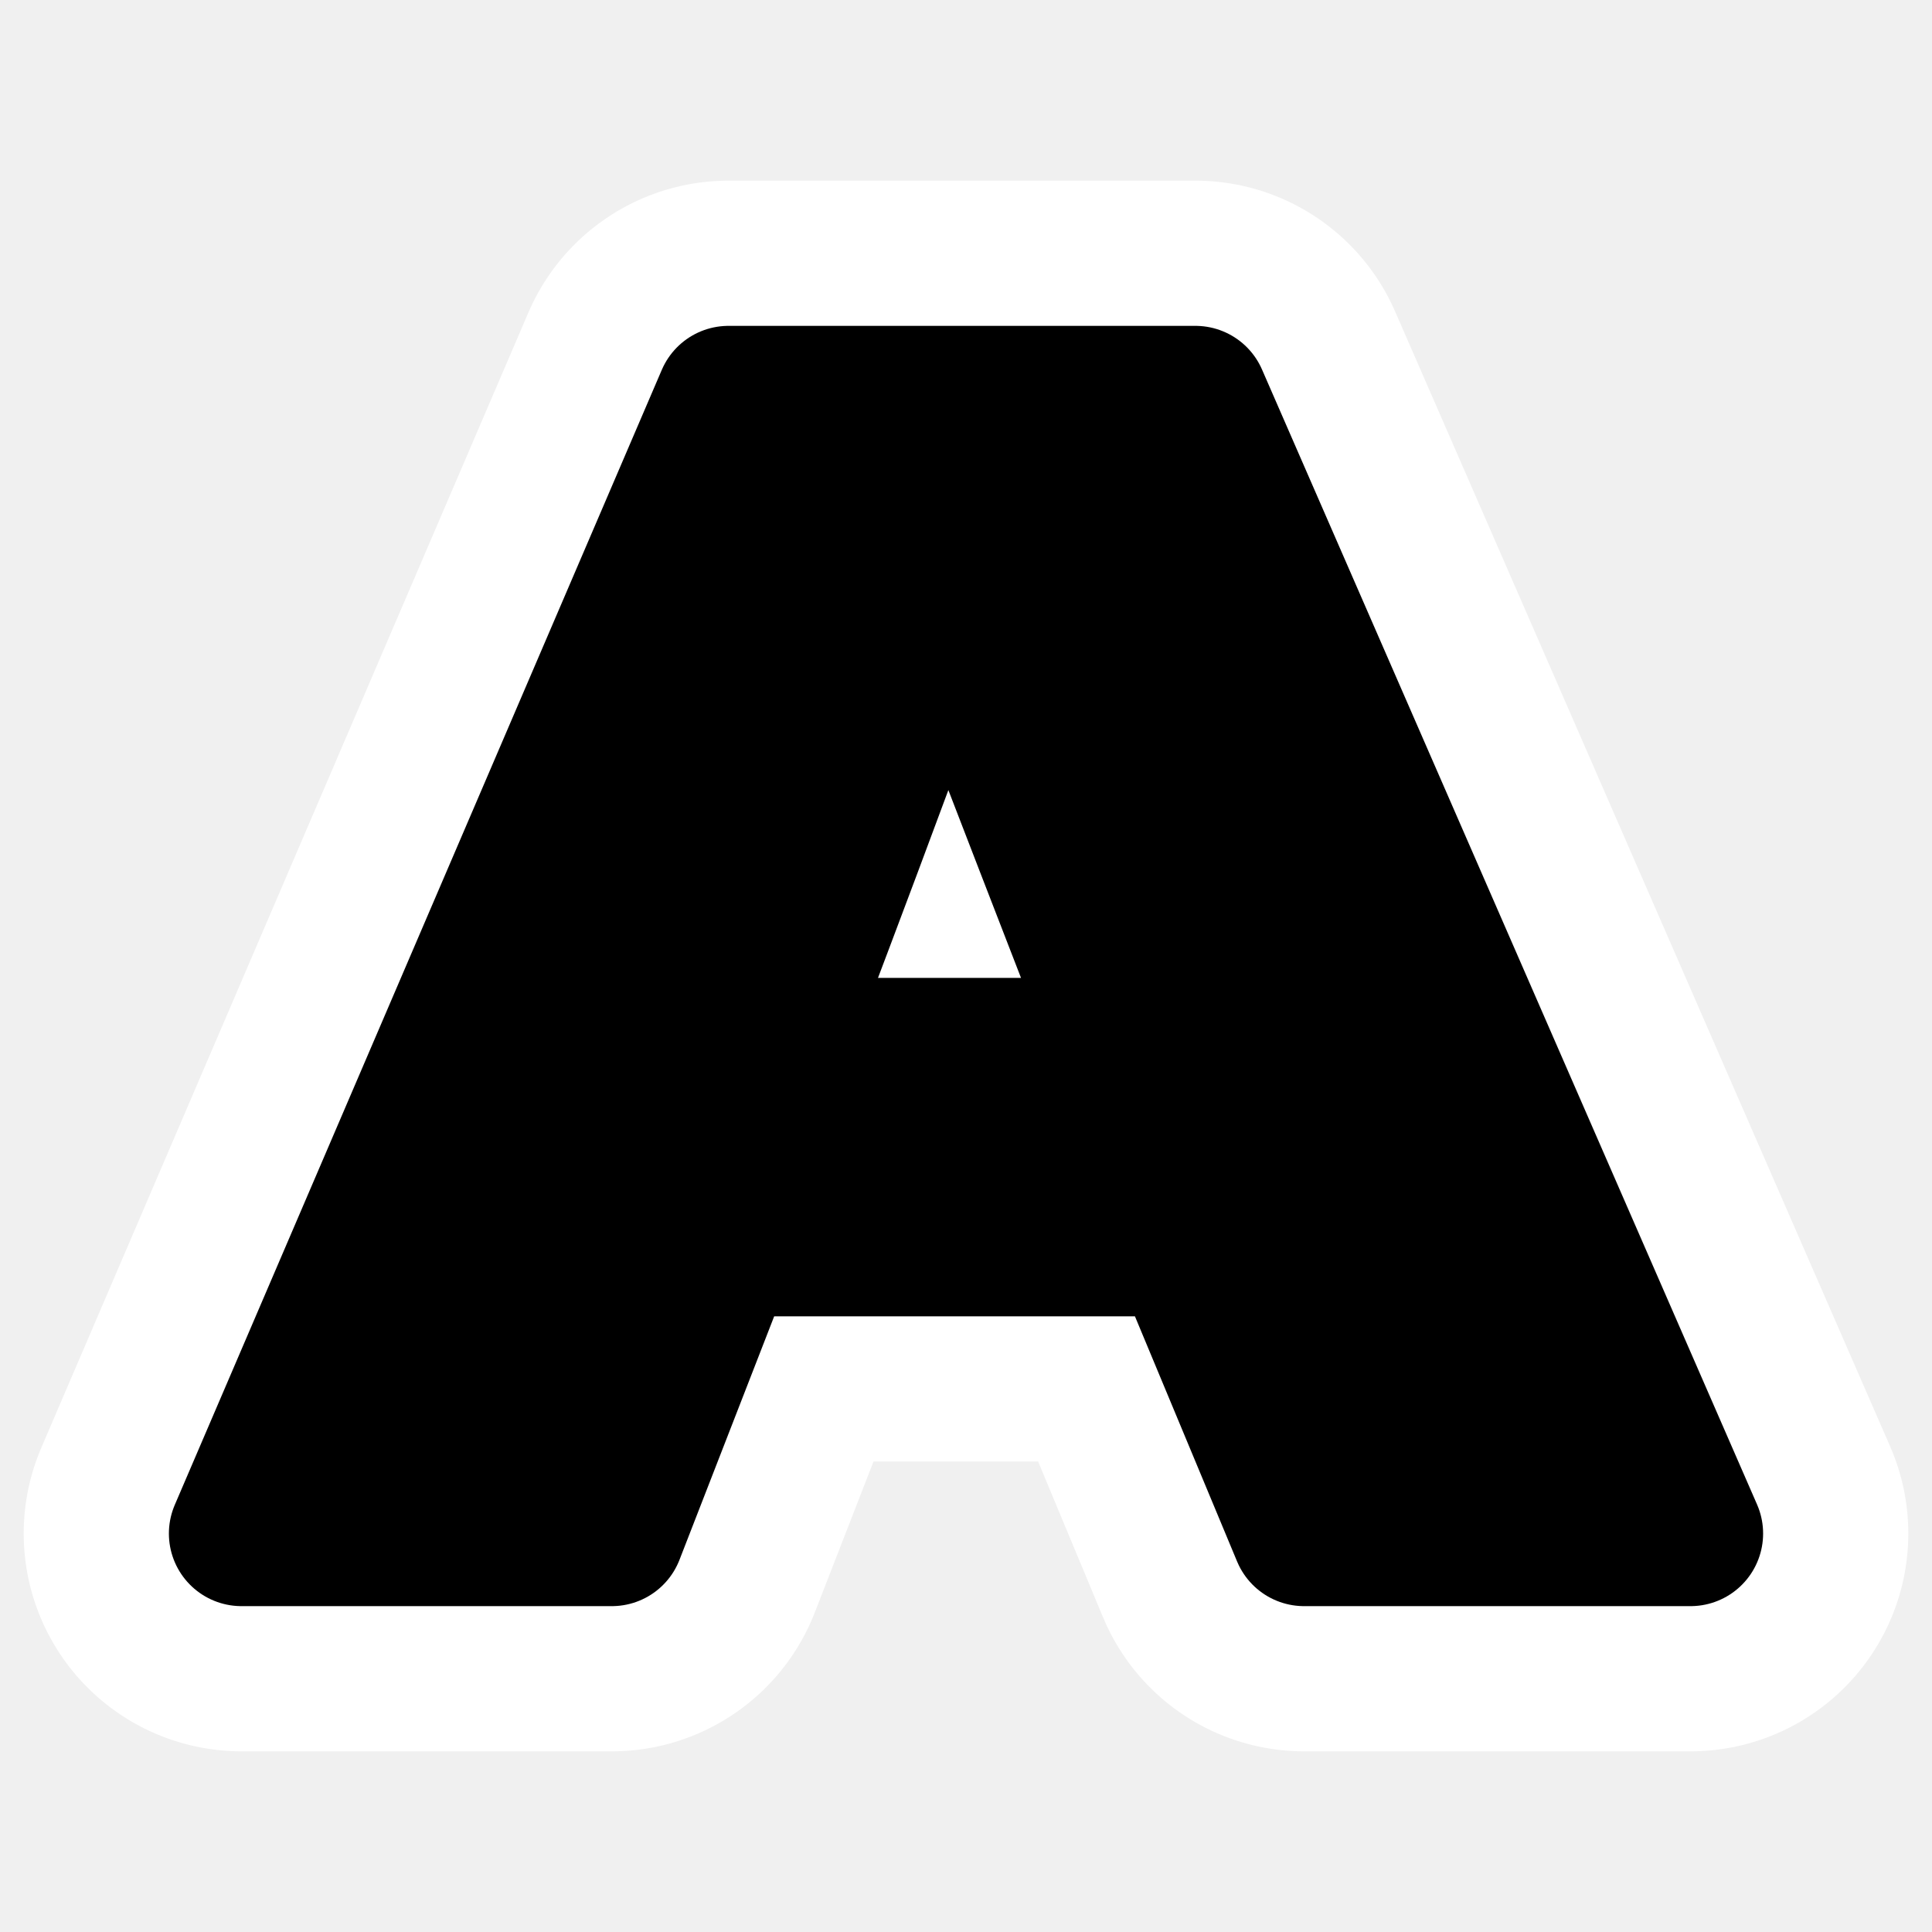
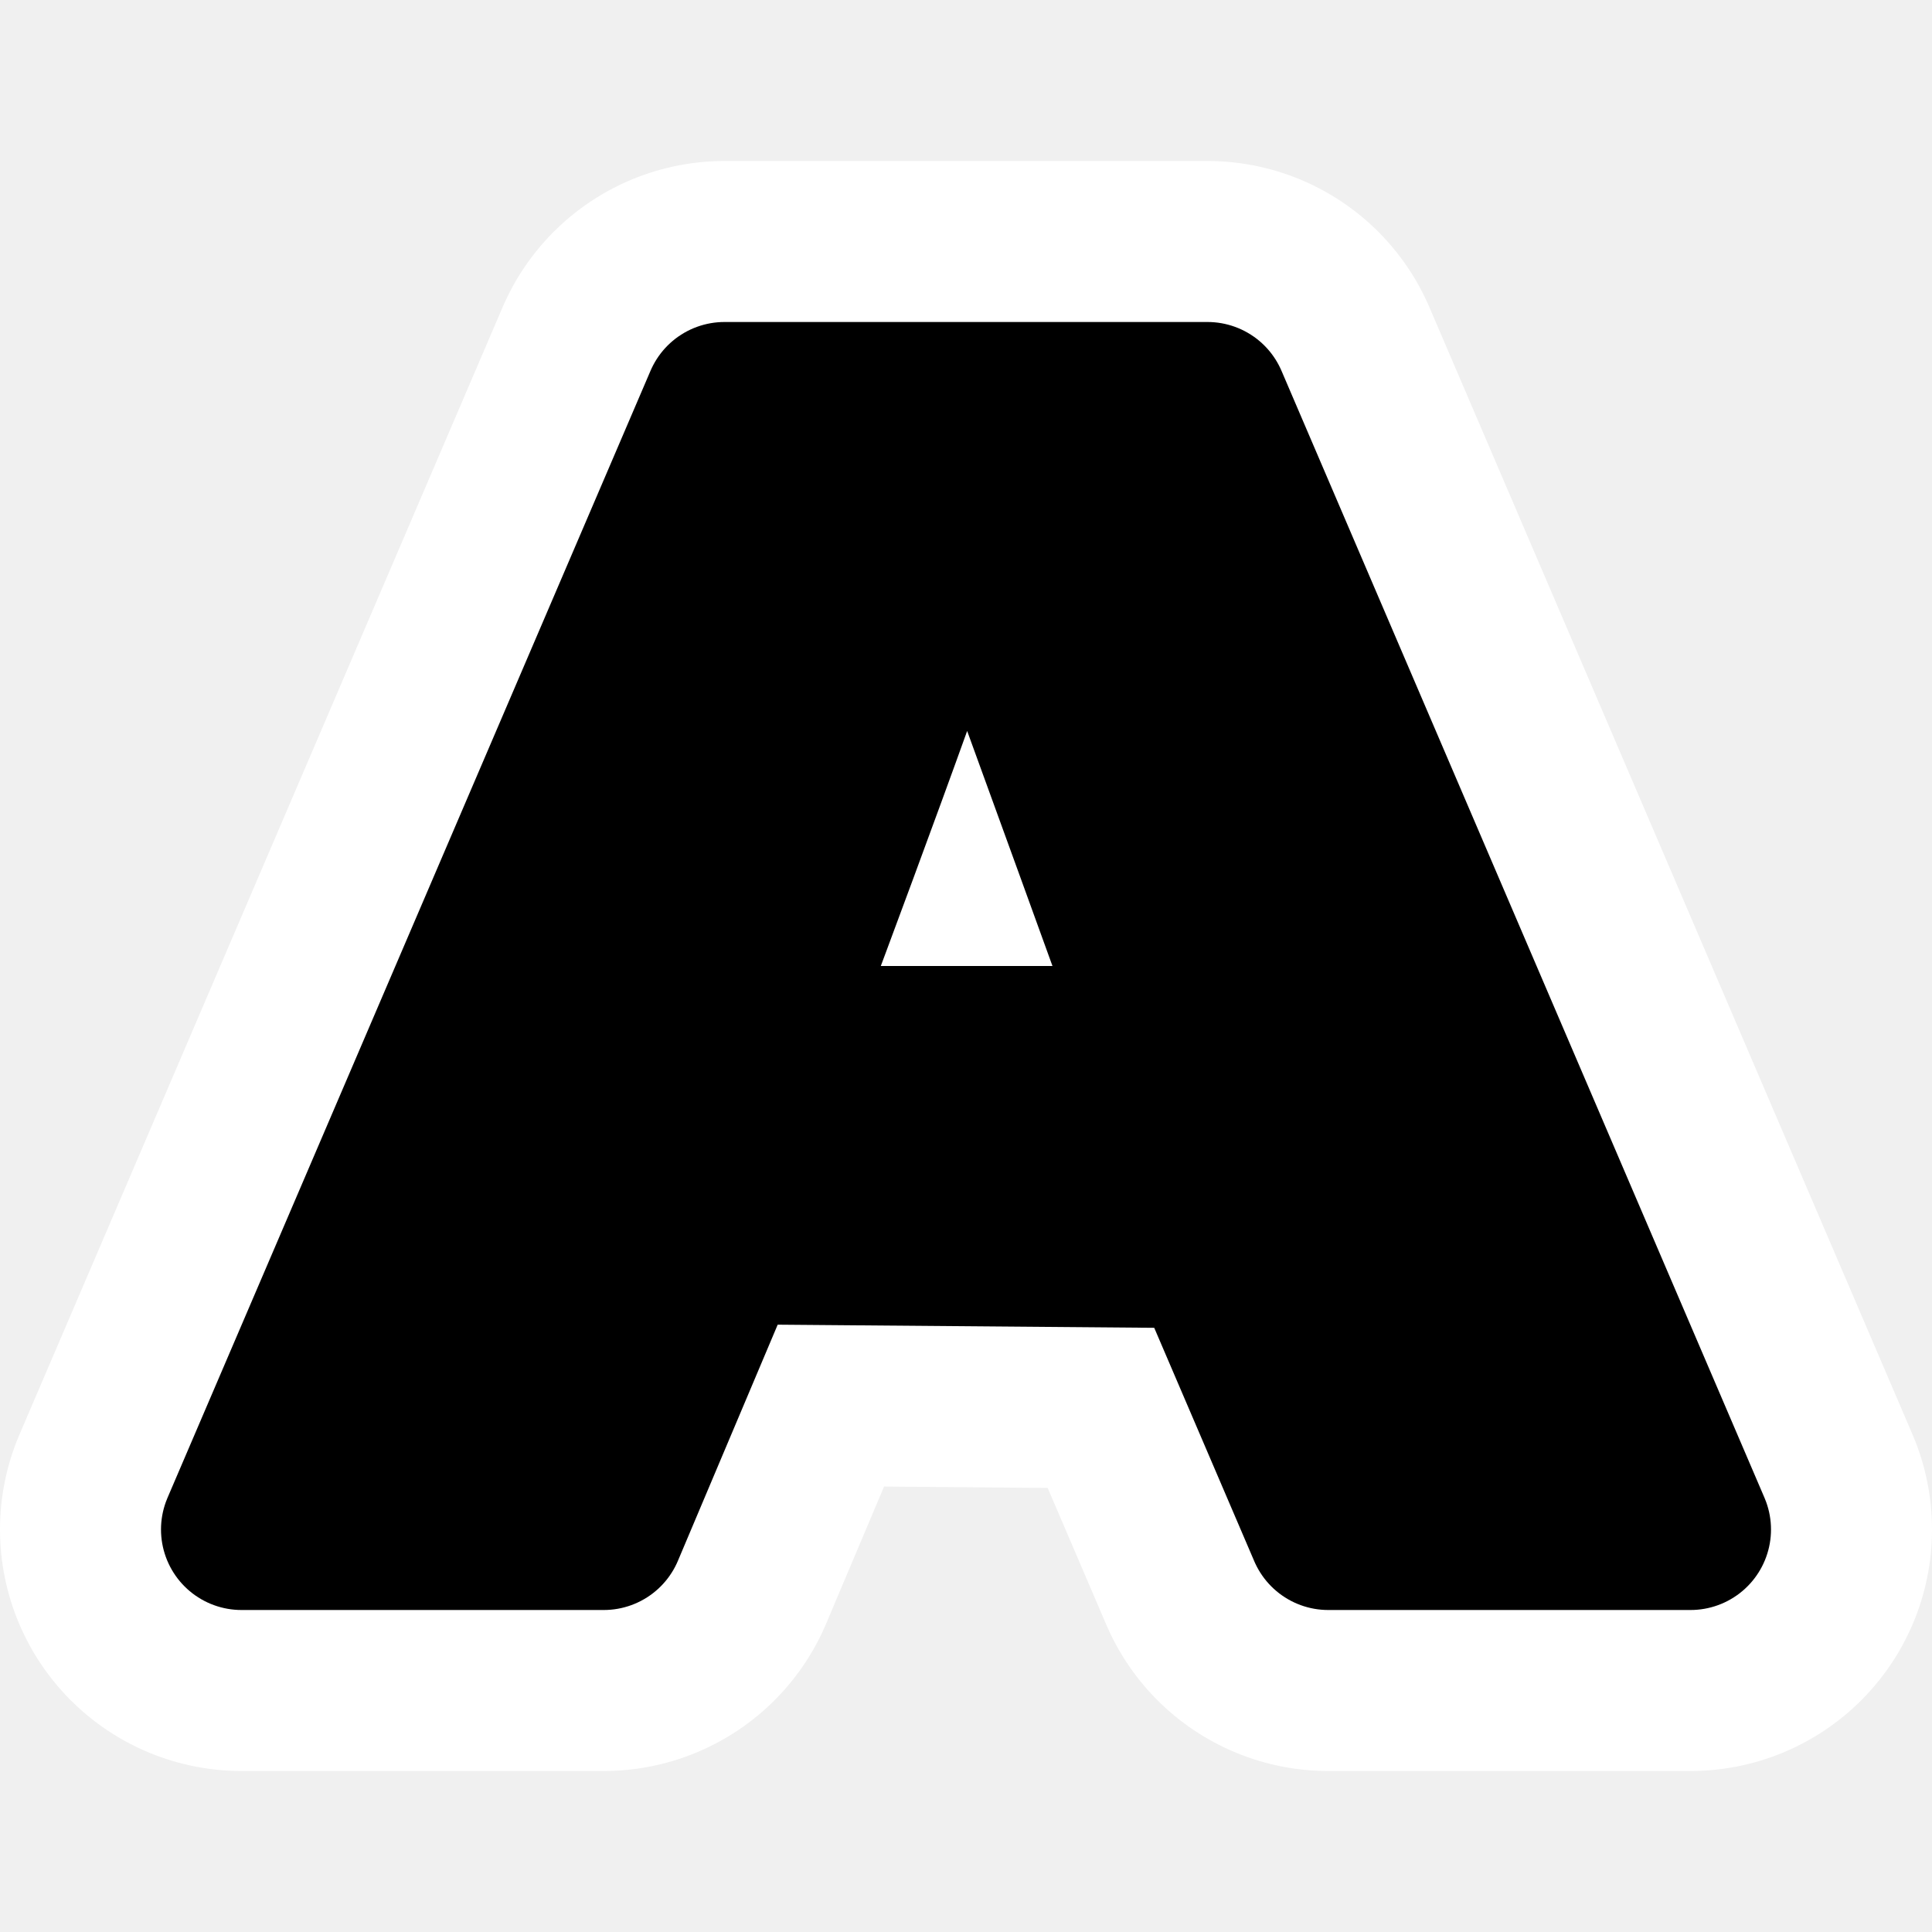
- <svg width="48pt" height="48pt" viewBox="0 0 48 48" xml:space="preserve">
-   <g id="Layer_x0020_4" style="fill-rule:nonzero;clip-rule:nonzero;stroke:#000000;stroke-miterlimit:4;">
-     <g>
-       <g>
-         <g>
-           <path style="stroke:none;" d="M18,30.9l-2.8,7.2H6L18.1,9.9h11.6L42,38.1h-9.6l-3-7.2H18z M28,26.1c0,0-3.8-9.8-4.4-11.4h-0.2c-0.5,1.7-4.2,11.4-4.2,11.4H28z" />
-         </g>
-         <g>
-           <path style="fill:none;stroke:#FFFFFF;stroke-width:10.823;stroke-linejoin:round;" d="M18,30.9l-2.8,7.2H6L18.1,9.9h11.6L42,38.1h-9.6l-3-7.2H18z M28,26.1c0,0-3.8-9.8-4.4-11.4h-0.2c-0.5,1.7-4.2,11.4-4.2,11.4H28z" />
-         </g>
-       </g>
-       <g>
-         <path style="stroke-width:3.608;stroke-linejoin:round;" d="M18,30.9l-2.8,7.2H6L18.1,9.9h11.6L42,38.1h-9.6l-3-7.2H18z M28,26.1c0,0-3.8-9.8-4.4-11.4h-0.2c-0.5,1.7-4.2,11.4-4.2,11.4H28z" />
-       </g>
+ <svg xmlns="http://www.w3.org/2000/svg" width="48" height="48" viewBox="0 0 48 48" xml:space="preserve" id="svg2" version="1.0">
+   <defs id="defs25">
+ 		
+ 	
+ 			
+ 			
+ 		</defs>
+   <rect style="fill:none;fill-opacity:0.317;fill-rule:evenodd;stroke:none;stroke-width:1px;stroke-linecap:butt;stroke-linejoin:miter;stroke-opacity:1" id="rect1341" width="48" height="48" x="0" y="0" rx="0" ry="0" />
+   <g style="fill-rule:nonzero;stroke:#000000;stroke-miterlimit:4" id="g7">
+     <g id="g9">
+       <path style="stroke:none" d="M 18,30.9 L 15.2,38.1 L 6,38.1 L 18.1,9.9 L 29.7,9.9 L 42,38.1 L 32.4,38.1 L 29.4,30.9 L 18,30.9 L 18,30.9 z M 28,26.1 C 28,26.1 24.2,16.3 23.6,14.7 L 23.4,14.7 C 22.9,16.4 19.2,26.1 19.2,26.1 L 28,26.1 z " id="path11" />
    </g>
+     <g id="g13">
+ 					
+ 				</g>
  </g>
-   <g id="crop_x0020_marks" style="fill-rule:nonzero;clip-rule:nonzero;stroke:#000000;stroke-miterlimit:4;">
-     <path style="fill:none;stroke:none;" d="M48,48H0V0h48v48z" />
+   <g id="g3089" style="fill-rule:nonzero;stroke:#ffffff;stroke-miterlimit:4;stroke-width:12;stroke-dasharray:none;fill:#ffffff;fill-opacity:1;stroke-opacity:1">
+     <path id="path3091" d="M 15,38 L 6,38 L 18,10 L 30,10 L 42,38 L 33,38 L 30,31 L 18,30.9 L 15,38 z M 29,26 C 29,26 25.6,16.6 25,15 L 23,15 C 22.5,16.7 19,26 19,26 L 29,26 z " style="stroke-width:12;stroke-linejoin:round;stroke-miterlimit:4;stroke-dasharray:none;fill:#ffffff;fill-opacity:1;stroke:#ffffff;stroke-opacity:1" />
+   </g>
+   <g style="fill-rule:nonzero;stroke:#000000;stroke-miterlimit:4;stroke-width:4;stroke-dasharray:none" id="g17">
+     <path style="stroke-width:4;stroke-linejoin:round;stroke-miterlimit:4;stroke-dasharray:none" d="M 15,38 L 6,38 L 18,10 L 30,10 L 42,38 L 33,38 L 30,31 L 18,30.9 L 15,38 z M 29,26 C 29,26 25.6,16.6 25,15 L 23,15 C 22.5,16.7 19,26 19,26 L 29,26 z " id="path19" />
  </g>
</svg>
